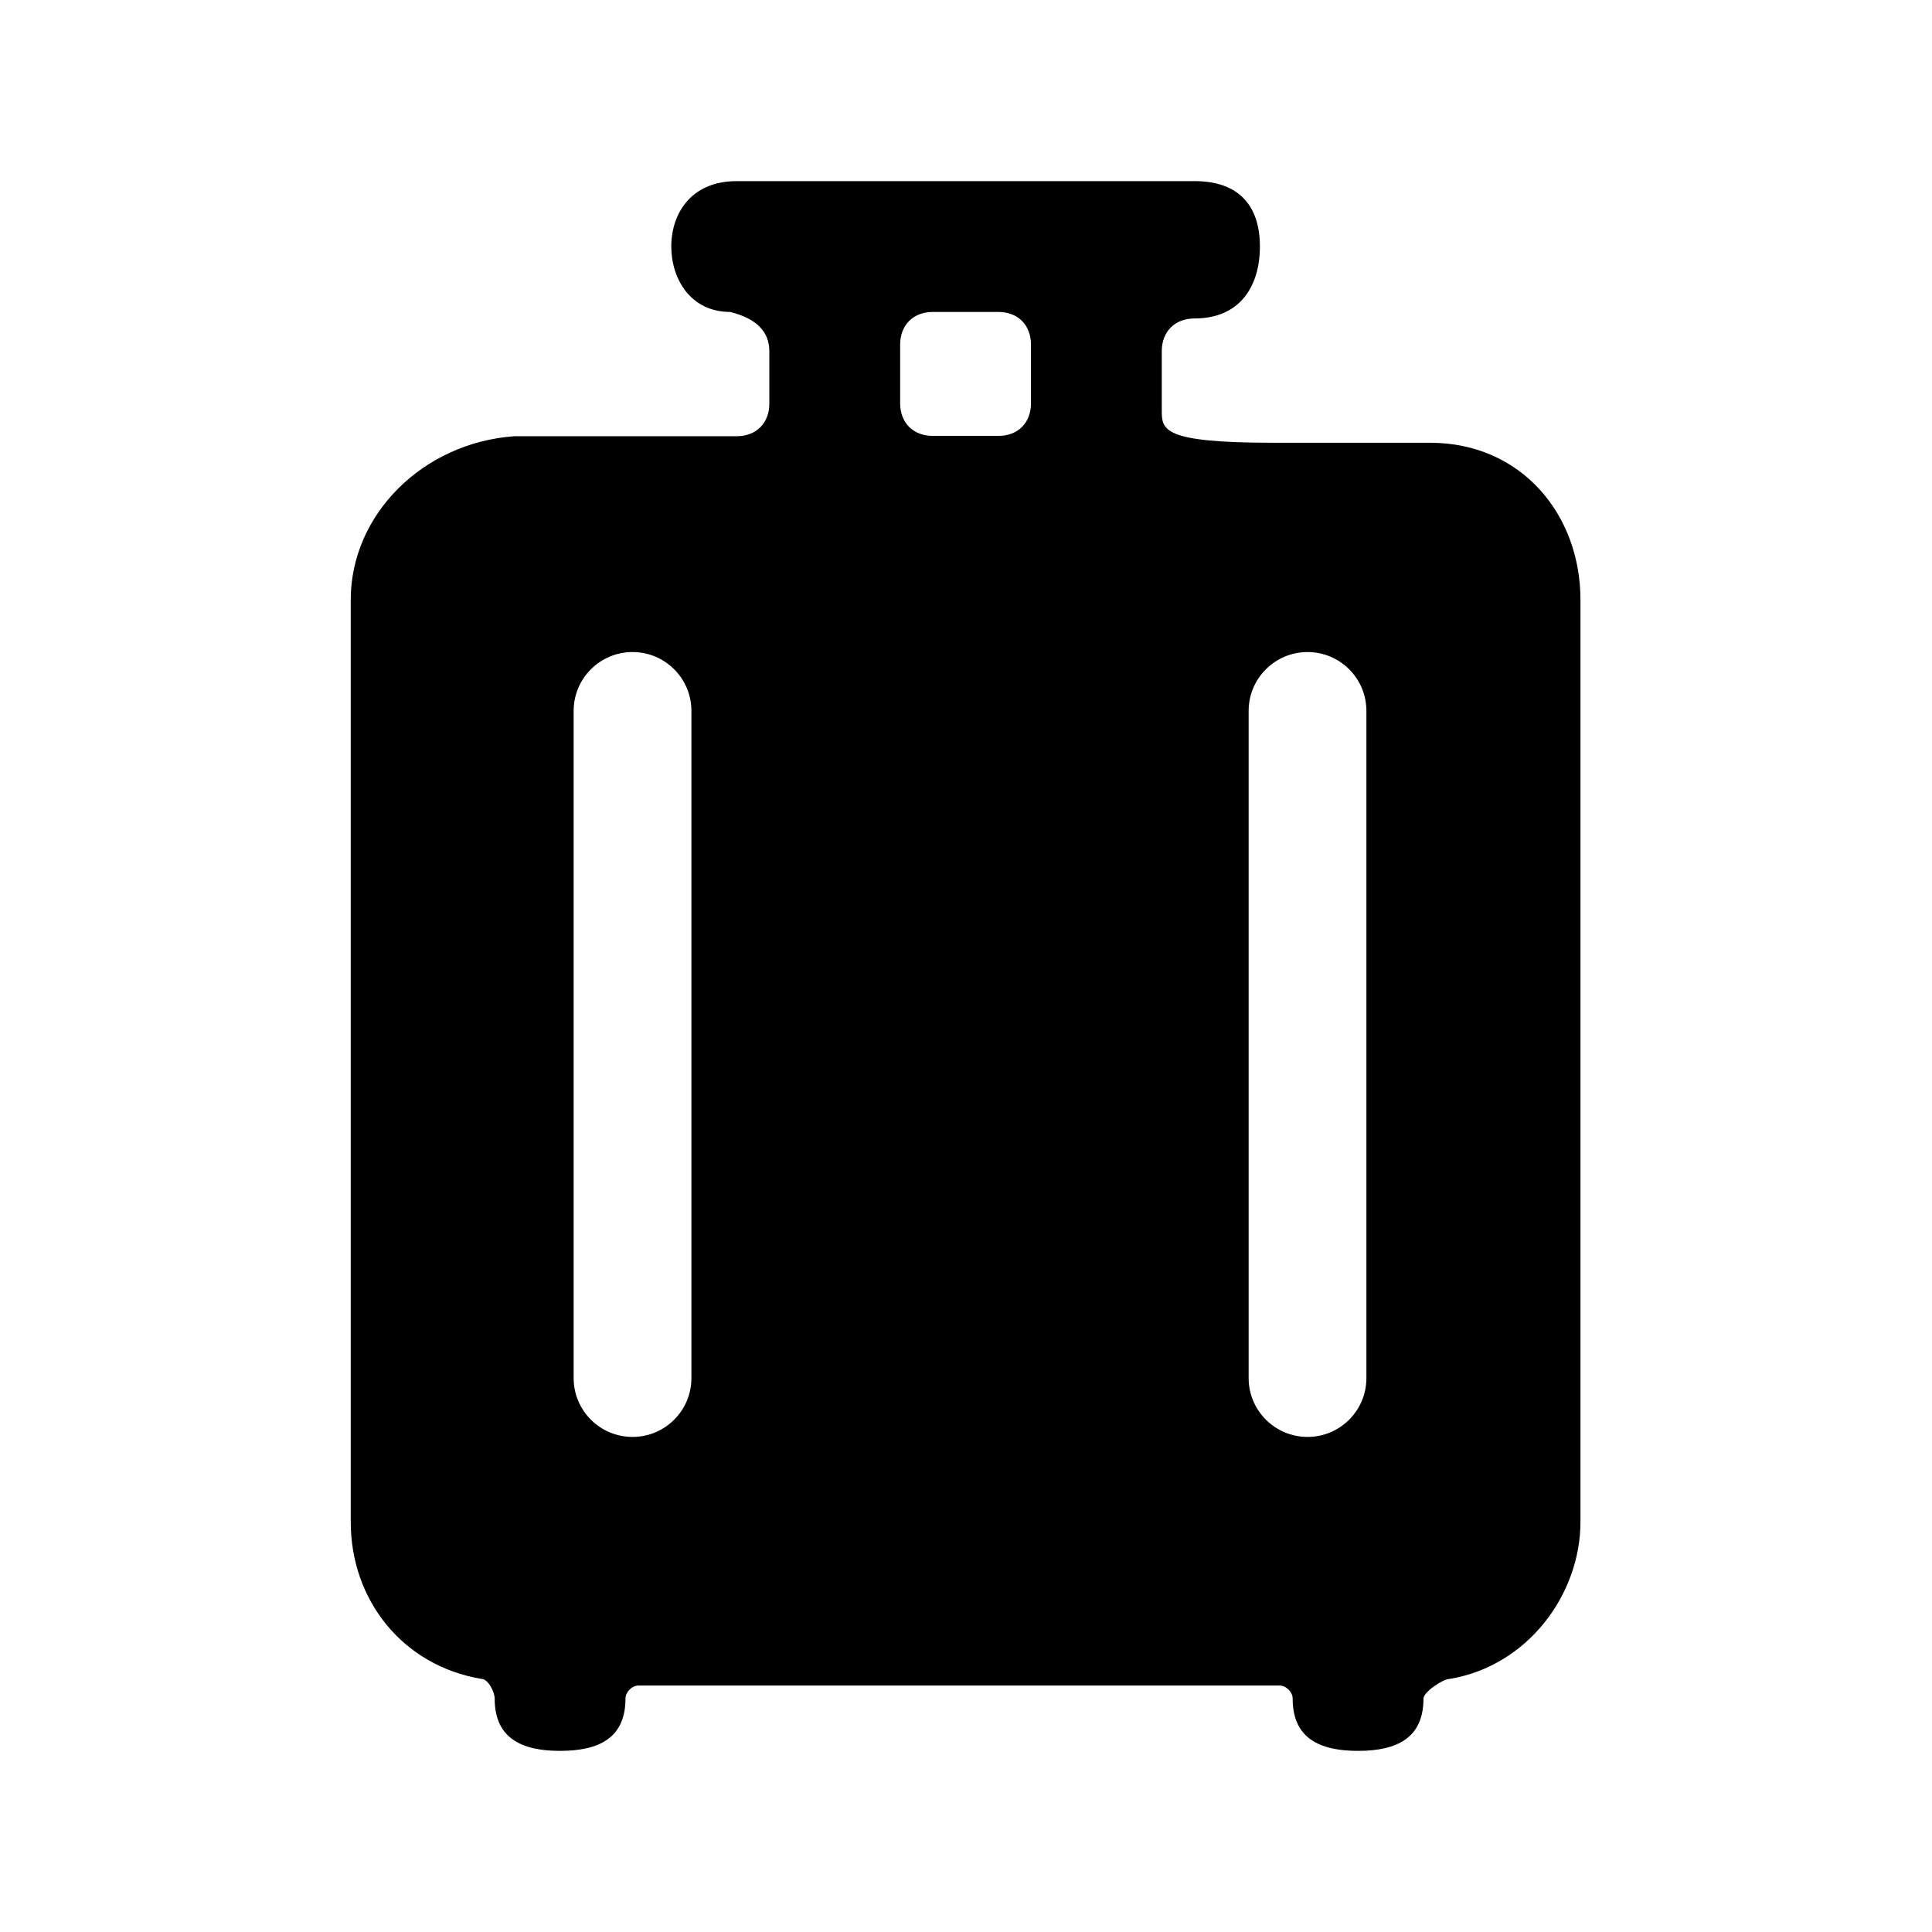
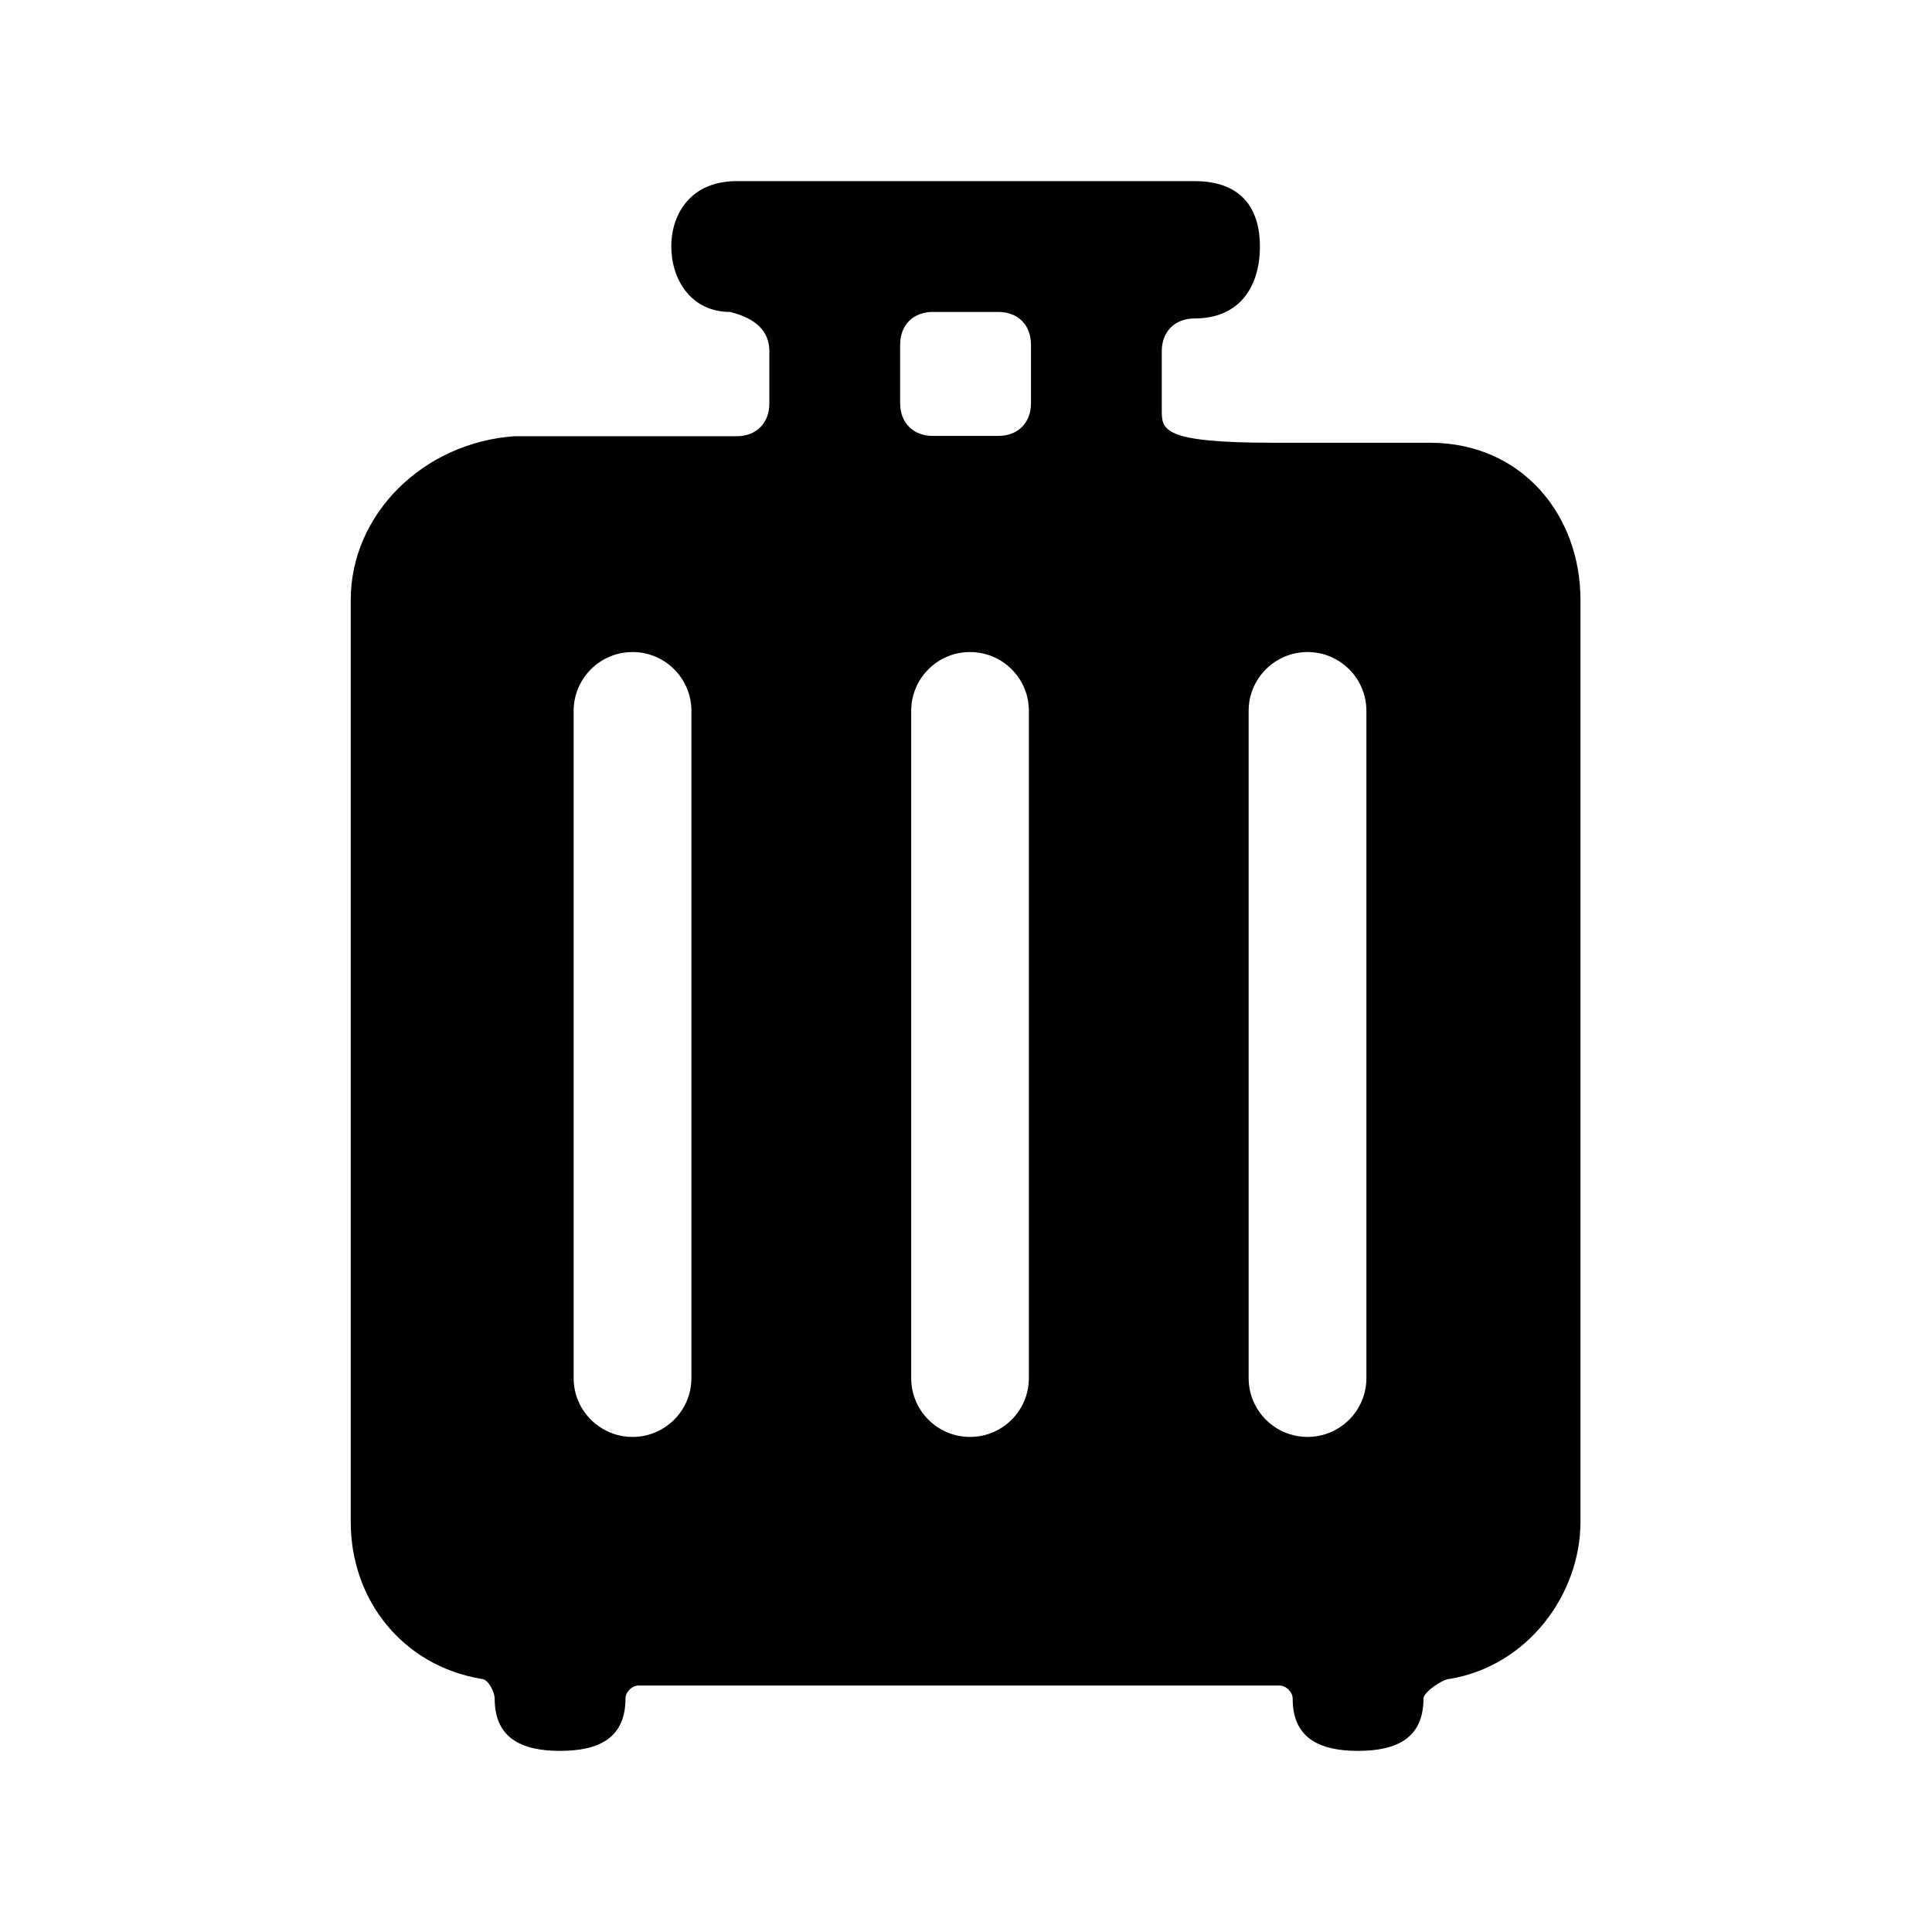
<svg width="24" height="24" viewBox="0 0 24 24">
-   <path d="M14.432 5.094C14.432 5.338 14.432 5.5 15.814 5.5H17.764C18.901 5.5 19.633 6.394 19.633 7.45V18.906C19.633 19.8 18.983 20.694 18.008 20.856C17.926 20.856 17.683 21.019 17.683 21.1C17.683 21.587 17.358 21.75 16.87 21.75C16.383 21.75 16.058 21.587 16.058 21.1C16.058 21.019 15.976 20.938 15.895 20.938H7.932C7.851 20.938 7.77 21.019 7.77 21.1C7.77 21.587 7.445 21.75 6.957 21.75C6.47 21.75 6.145 21.587 6.145 21.1C6.145 21.019 6.064 20.856 5.982 20.856C5.007 20.694 4.357 19.881 4.357 18.906V7.45C4.357 6.394 5.251 5.5 6.389 5.419H9.151C9.395 5.419 9.557 5.256 9.557 5.013V4.362C9.557 4.119 9.395 3.956 9.07 3.875C8.582 3.875 8.339 3.469 8.339 3.062C8.339 2.656 8.582 2.25 9.151 2.25H14.839C15.408 2.25 15.651 2.575 15.651 3.062C15.651 3.55 15.408 3.956 14.839 3.956C14.595 3.956 14.432 4.119 14.432 4.362V5.094ZM11.589 3.875C11.345 3.875 11.182 4.037 11.182 4.281V5.01C11.182 5.253 11.345 5.415 11.589 5.415H12.401C12.645 5.415 12.807 5.253 12.807 5.01V4.281C12.807 4.037 12.645 3.875 12.401 3.875H11.589ZM7.858 8.1C7.454 8.1 7.126 8.427 7.126 8.831V17.119C7.126 17.523 7.454 17.85 7.858 17.85C8.261 17.85 8.589 17.523 8.589 17.119V8.831C8.589 8.427 8.261 8.1 7.858 8.1ZM11.319 8.831C11.319 8.427 11.646 8.1 12.05 8.1C12.454 8.1 12.781 8.427 12.781 8.831V17.119C12.781 17.523 12.454 17.85 12.05 17.85C11.646 17.85 11.319 17.523 11.319 17.119V8.831ZM16.243 8.1C15.839 8.1 15.511 8.427 15.511 8.831V17.119C15.511 17.523 15.839 17.85 16.243 17.85C16.646 17.85 16.974 17.523 16.974 17.119V8.831C16.974 8.427 16.646 8.1 16.243 8.1Z" />
+   <path d="M14.432 5.094C14.432 5.338 14.432 5.5 15.814 5.5H17.764C18.901 5.5 19.633 6.394 19.633 7.45V18.906C19.633 19.8 18.983 20.694 18.008 20.856C17.926 20.856 17.683 21.019 17.683 21.1C17.683 21.587 17.358 21.75 16.87 21.75C16.383 21.75 16.058 21.587 16.058 21.1C16.058 21.019 15.976 20.938 15.895 20.938H7.932C7.851 20.938 7.77 21.019 7.77 21.1C7.77 21.587 7.445 21.75 6.957 21.75C6.47 21.75 6.145 21.587 6.145 21.1C6.145 21.019 6.064 20.856 5.982 20.856C5.007 20.694 4.357 19.881 4.357 18.906V7.45C4.357 6.394 5.251 5.5 6.389 5.419H9.151C9.395 5.419 9.557 5.256 9.557 5.013V4.362C9.557 4.119 9.395 3.956 9.07 3.875C8.582 3.875 8.339 3.469 8.339 3.062C8.339 2.656 8.582 2.25 9.151 2.25H14.839C15.408 2.25 15.651 2.575 15.651 3.062C15.651 3.55 15.408 3.956 14.839 3.956C14.595 3.956 14.432 4.119 14.432 4.362V5.094ZM11.589 3.875C11.345 3.875 11.182 4.037 11.182 4.281V5.01C11.182 5.253 11.345 5.415 11.589 5.415H12.401C12.645 5.415 12.807 5.253 12.807 5.01V4.281C12.807 4.037 12.645 3.875 12.401 3.875H11.589ZM7.858 8.1C7.454 8.1 7.126 8.427 7.126 8.831V17.119C7.126 17.523 7.454 17.85 7.858 17.85C8.261 17.85 8.589 17.523 8.589 17.119V8.831C8.589 8.427 8.261 8.1 7.858 8.1ZM11.319 8.831V17.119C11.319 17.523 11.646 17.85 12.05 17.85C12.454 17.85 12.781 17.523 12.781 17.119V8.831C12.781 8.427 12.454 8.1 12.05 8.1C11.646 8.1 11.319 8.427 11.319 8.831ZM16.243 8.1C15.839 8.1 15.511 8.427 15.511 8.831V17.119C15.511 17.523 15.839 17.85 16.243 17.85C16.646 17.85 16.974 17.523 16.974 17.119V8.831C16.974 8.427 16.646 8.1 16.243 8.1Z" />
</svg>
